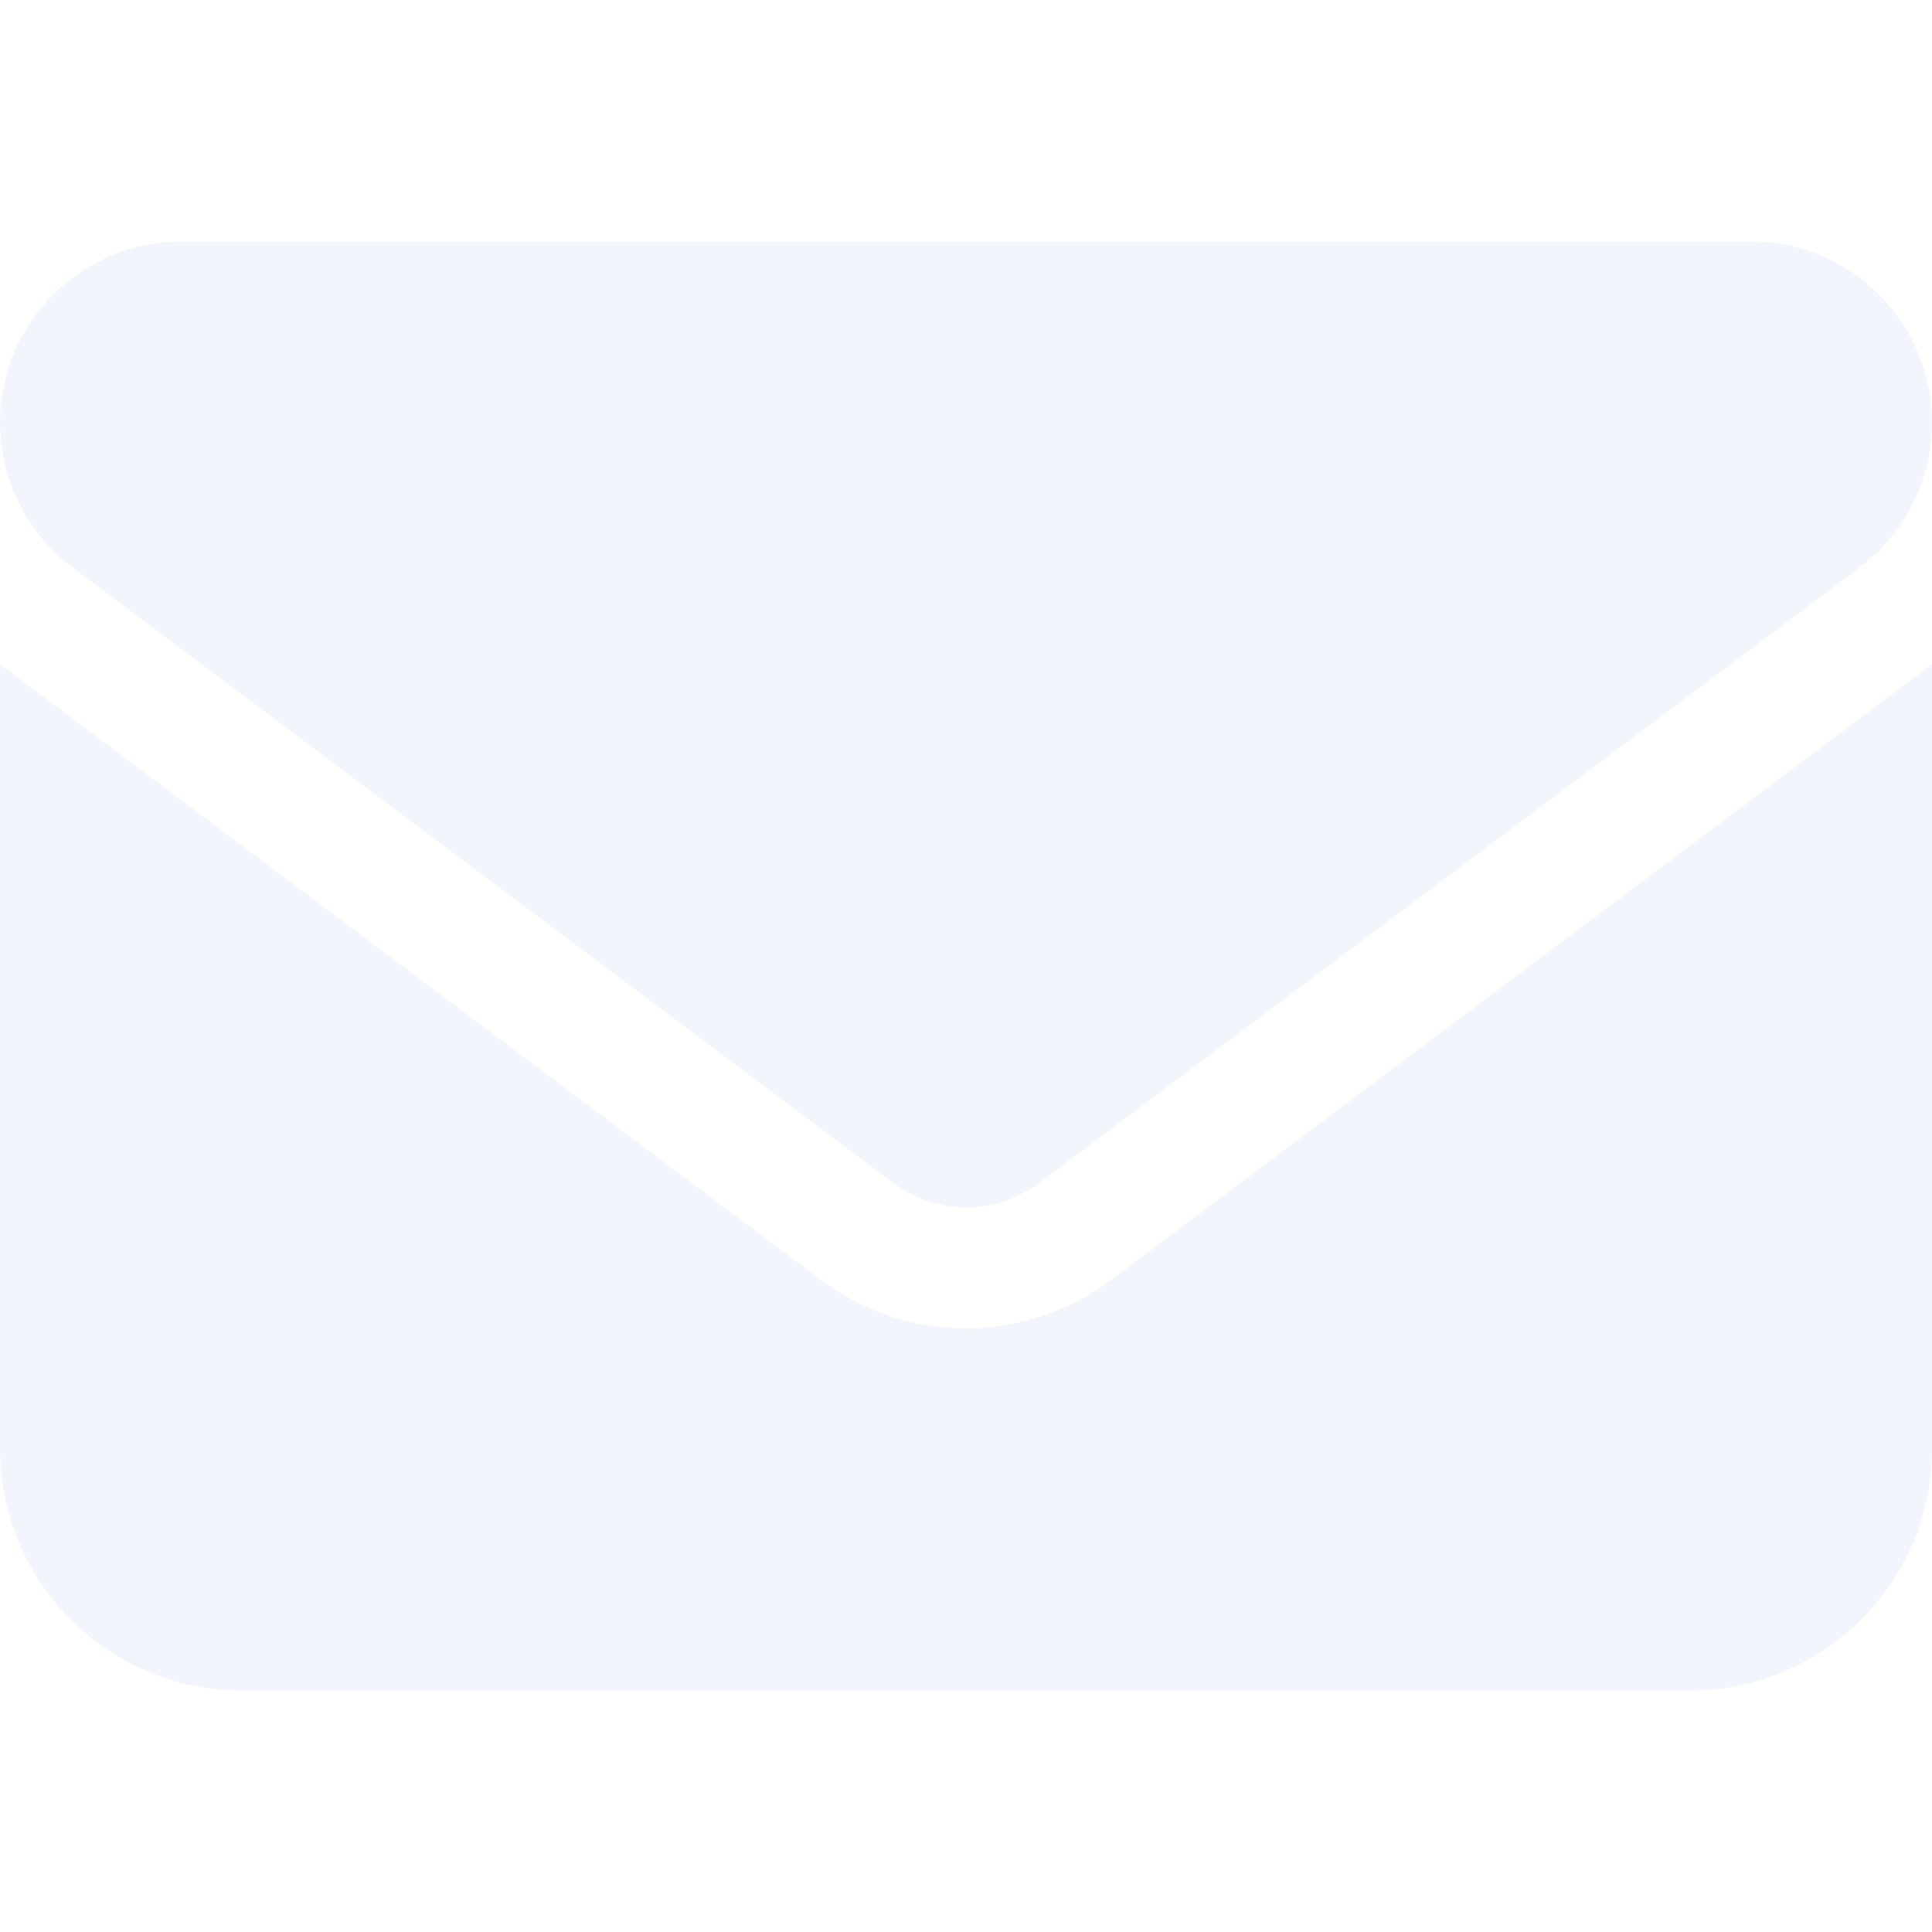
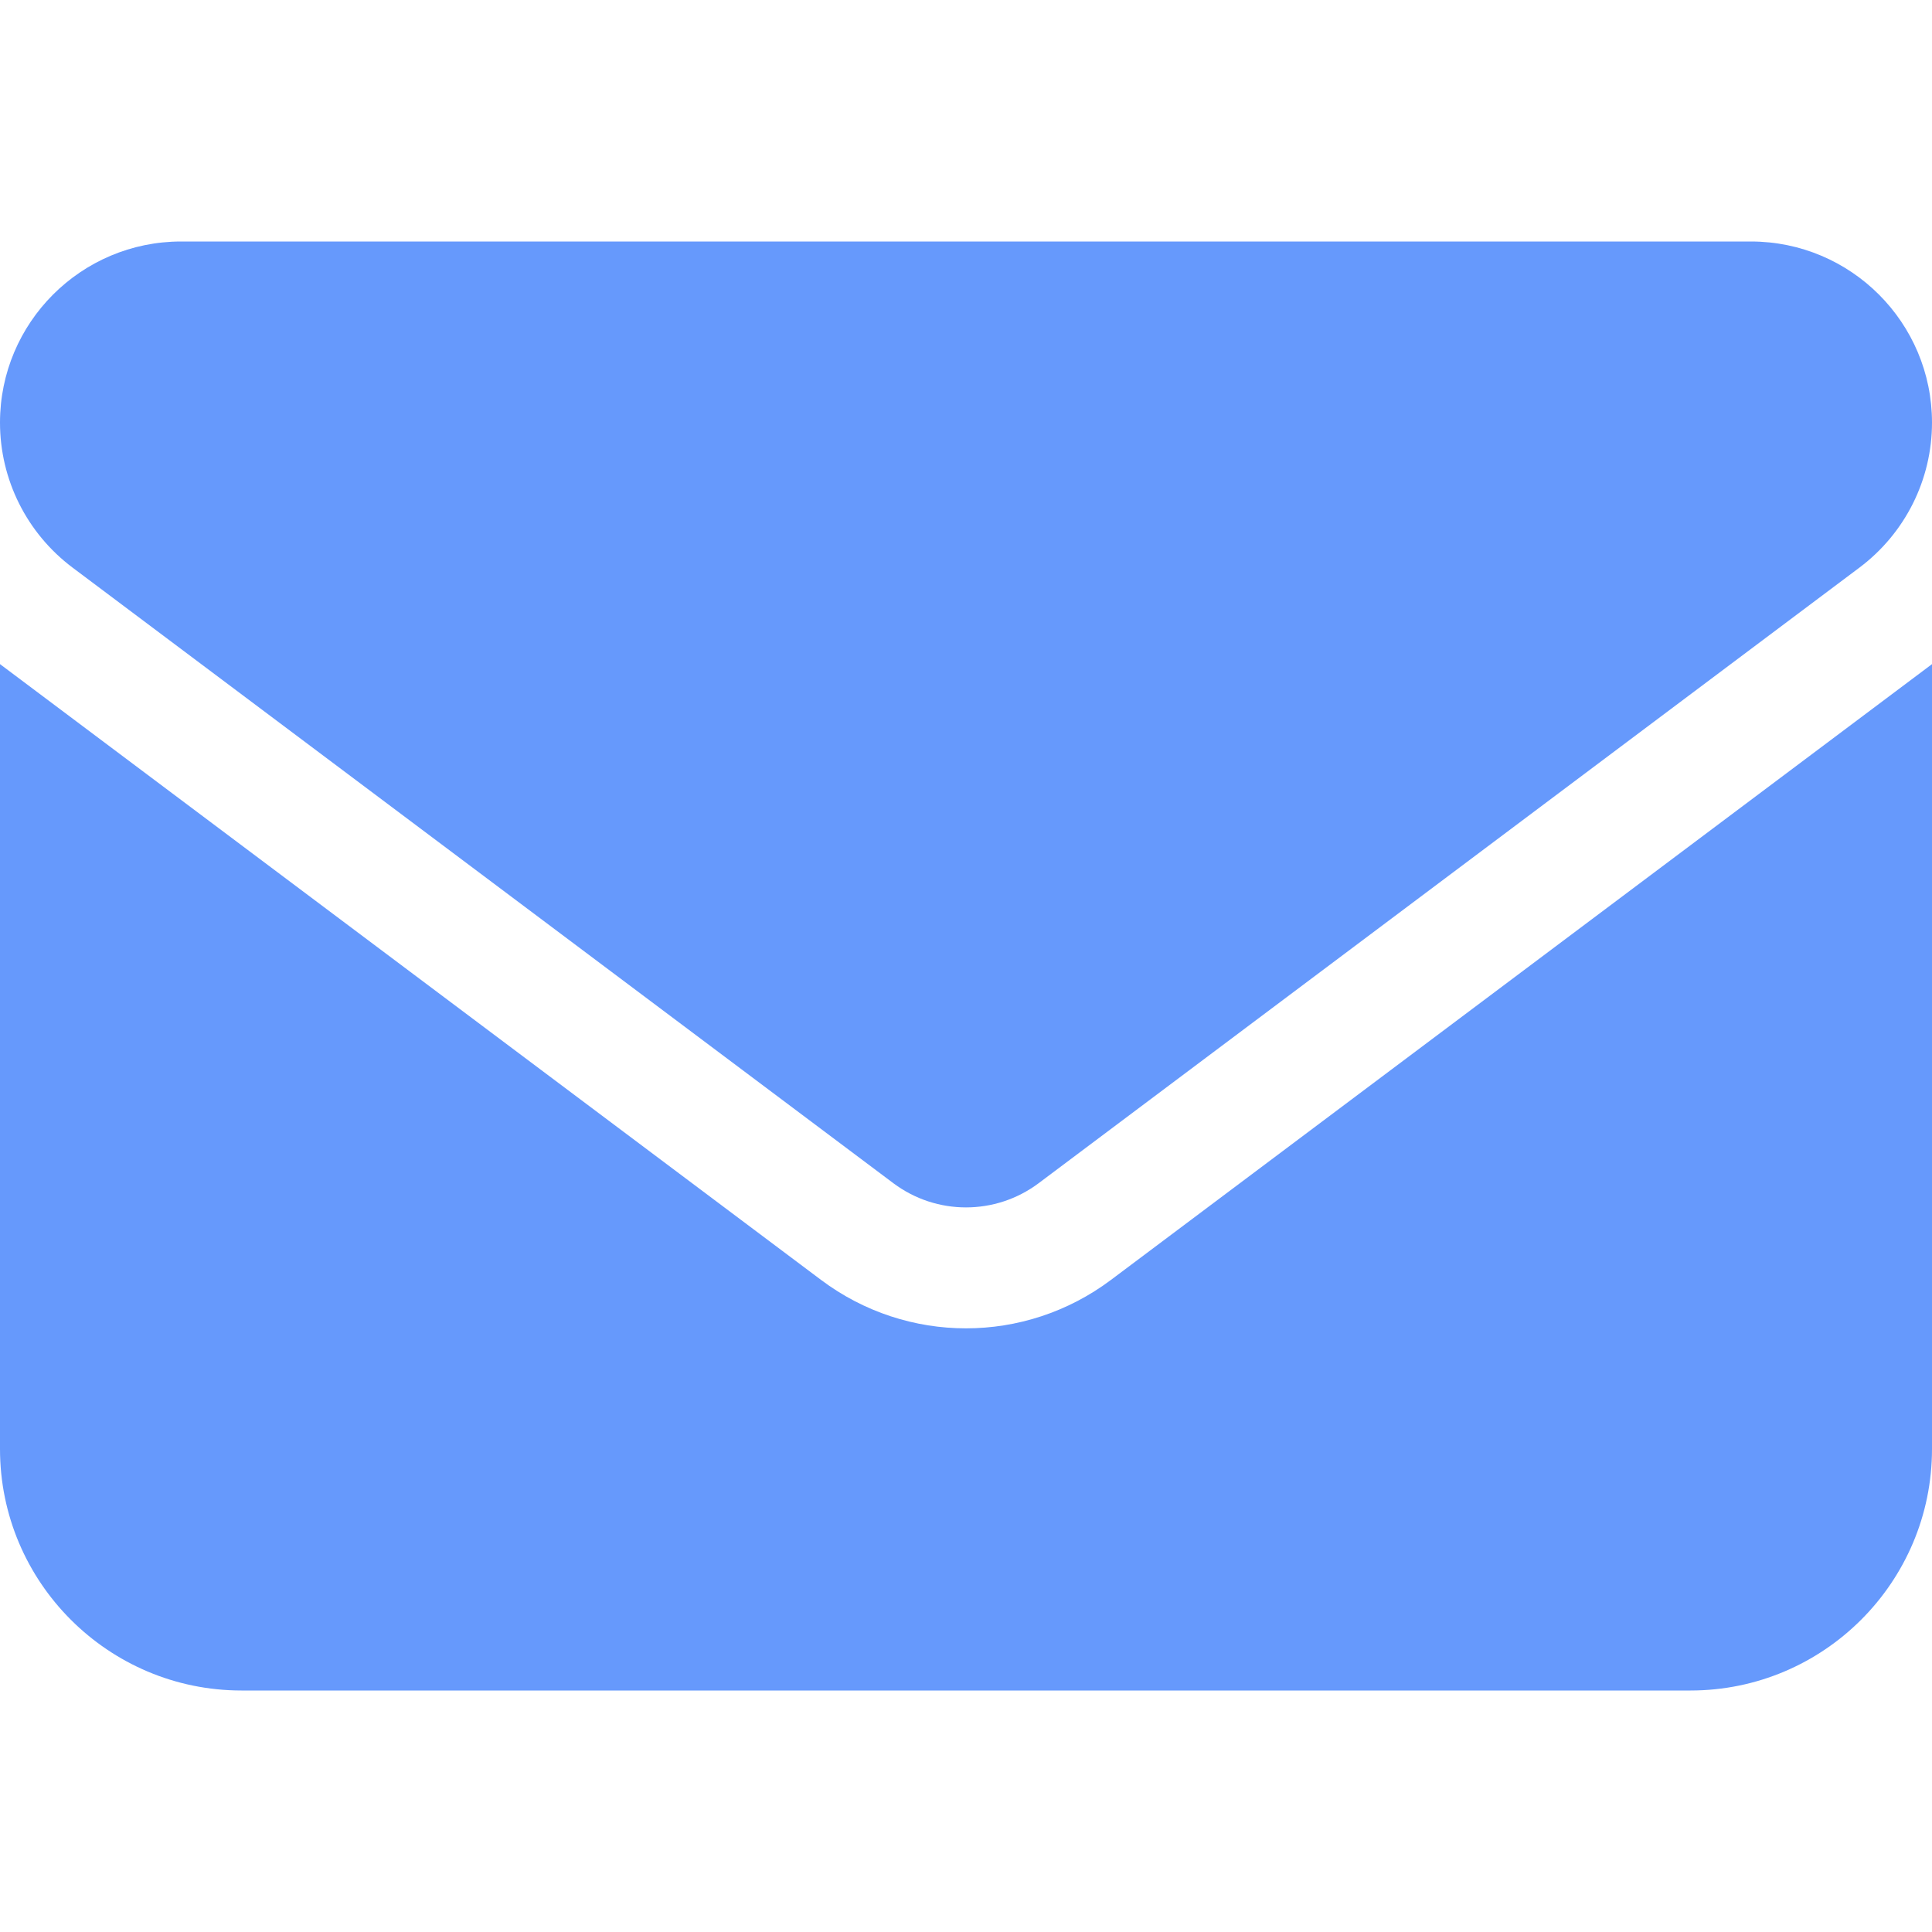
<svg xmlns="http://www.w3.org/2000/svg" version="1.1" id="Layer_1" x="0px" y="0px" viewBox="0 0 512 512" style="enable-background:new 0 0 512 512;" xml:space="preserve">
  <style type="text/css">
- 	.st0{fill:#F2F6FC;}
+ 	.st0{fill:#6699fc;}
</style>
  <path class="st0" d="M48,64C21.5,64,0,85.5,0,112c0,15.1,7.1,29.3,19.2,38.4l217.6,163.2c11.4,8.5,27,8.5,38.4,0l217.6-163.2  c12.1-9.1,19.2-23.3,19.2-38.4c0-26.5-21.5-48-48-48C464,64,48,64,48,64z M0,176v208c0,35.3,28.7,64,64,64h384c35.3,0,64-28.7,64-64  V176L294.4,339.2c-22.8,17.1-54,17.1-76.8,0L0,176z" />
</svg>
